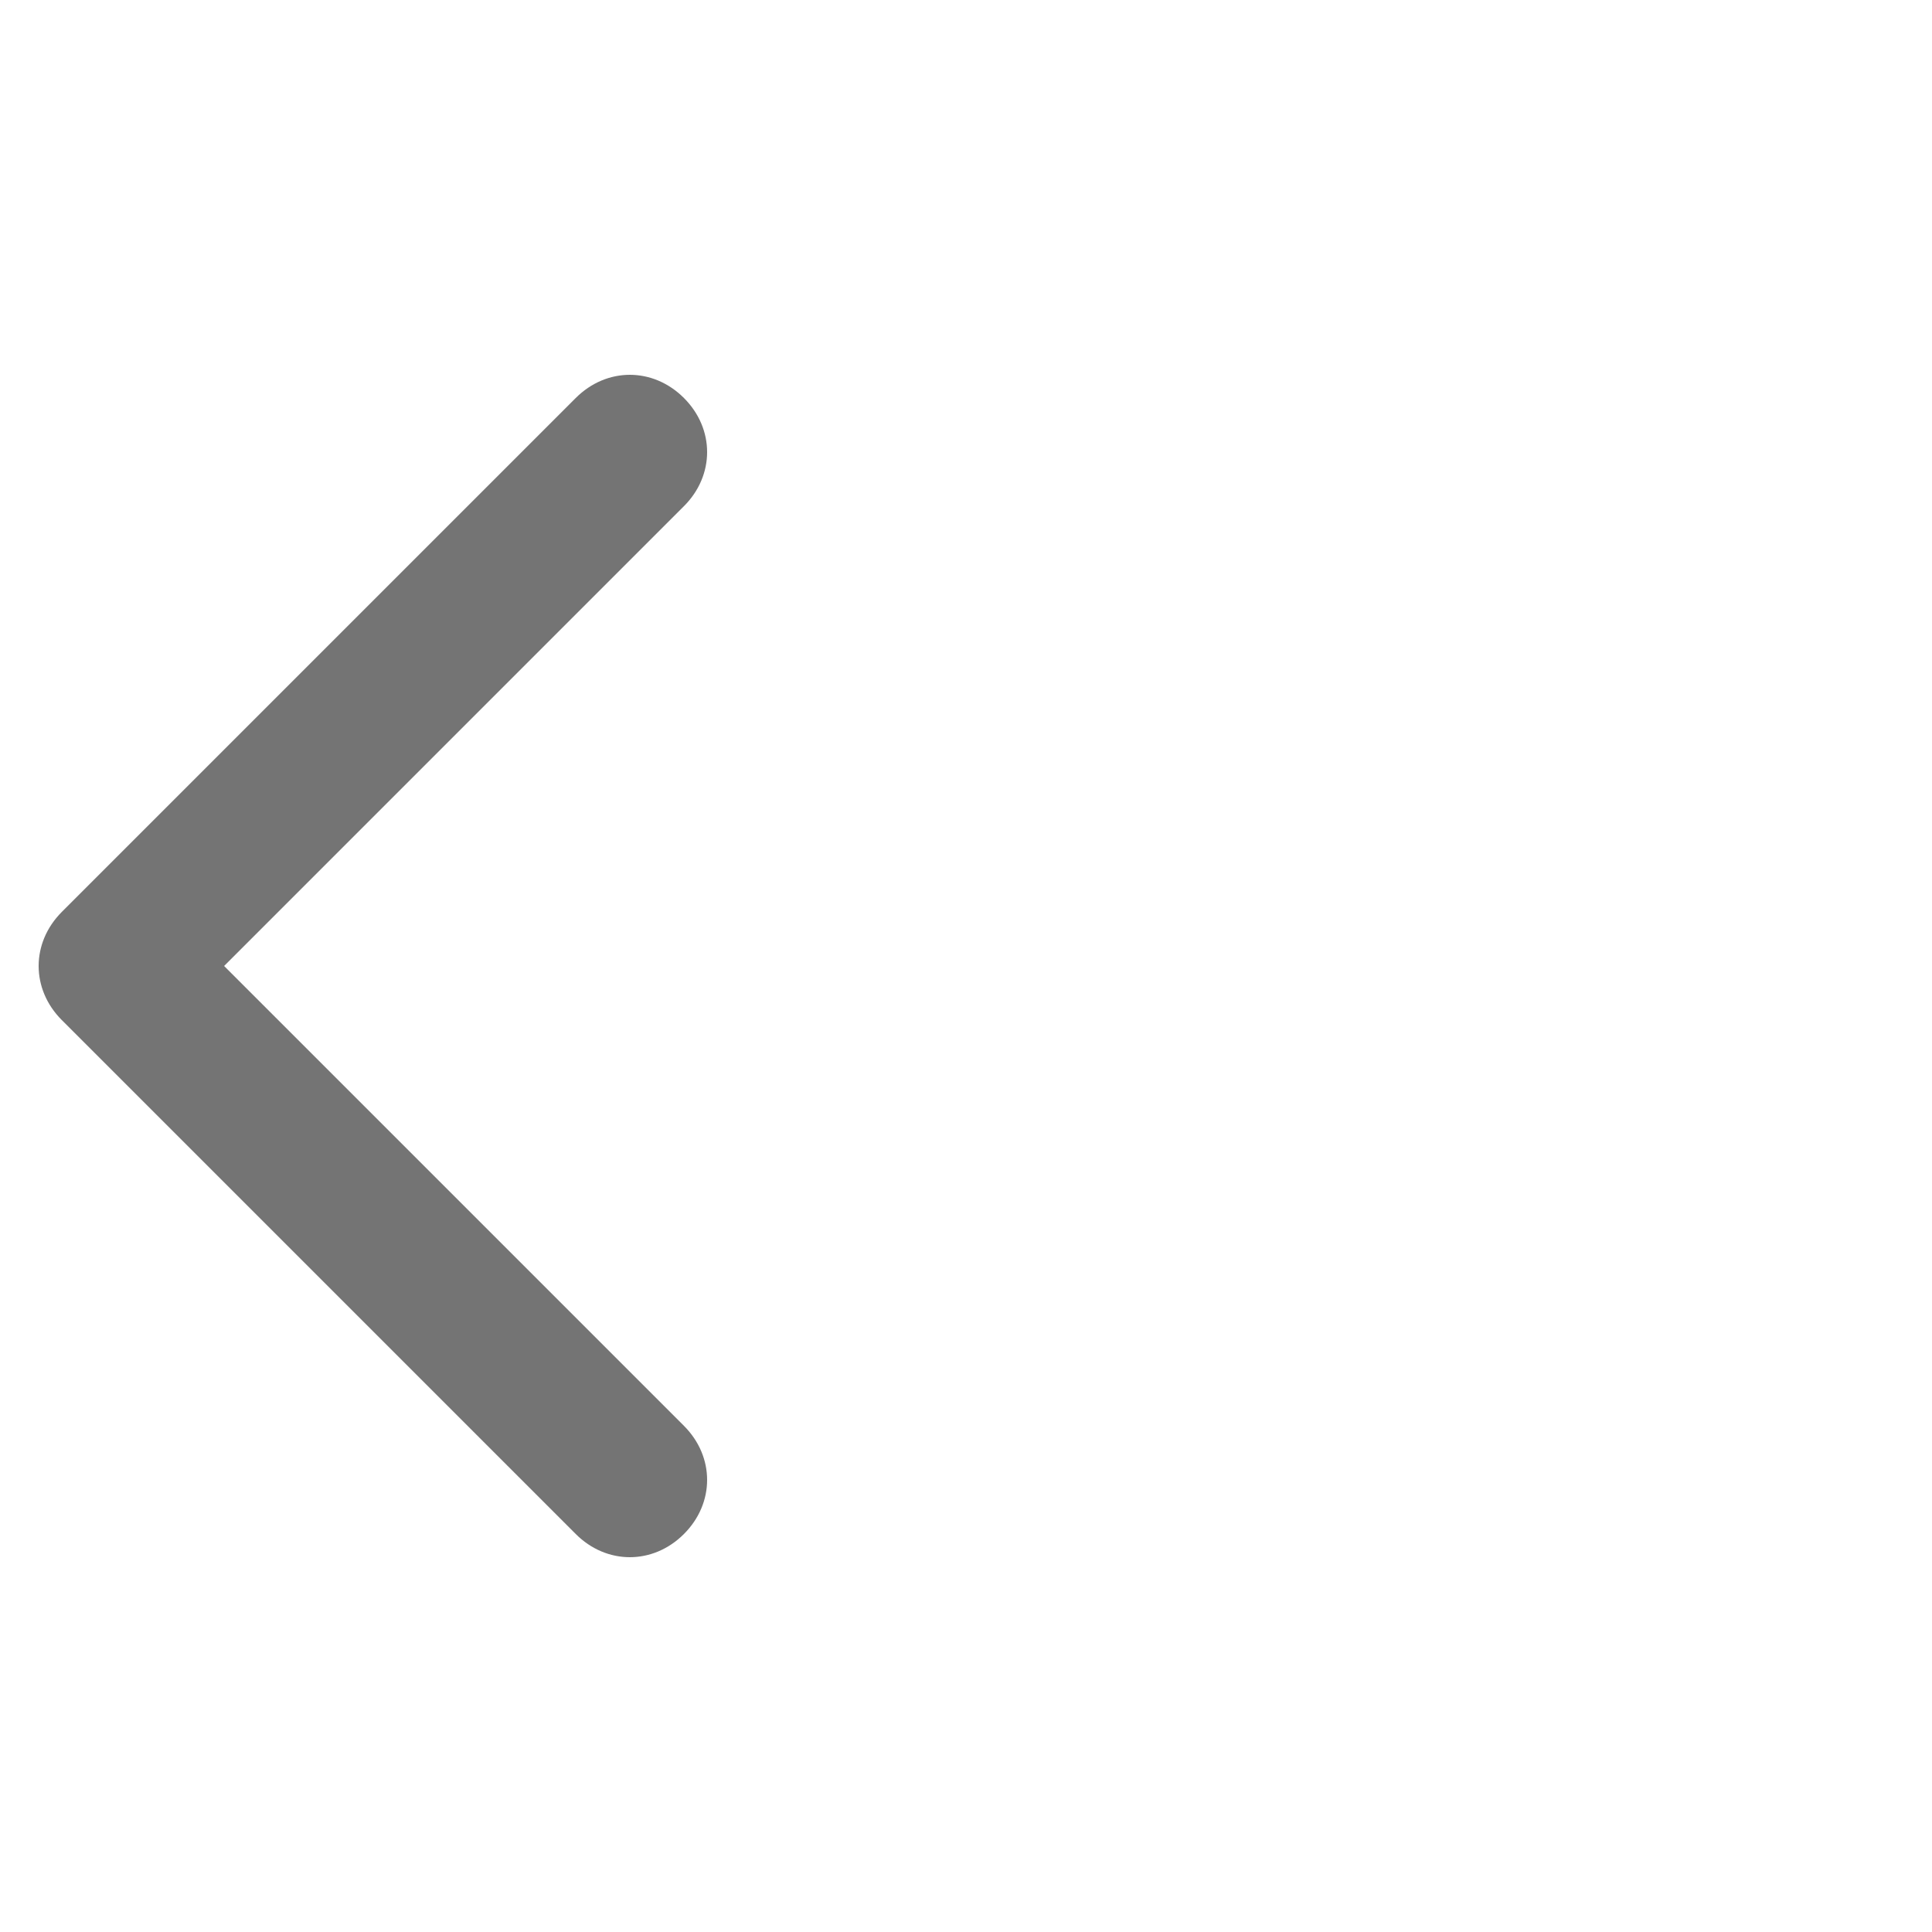
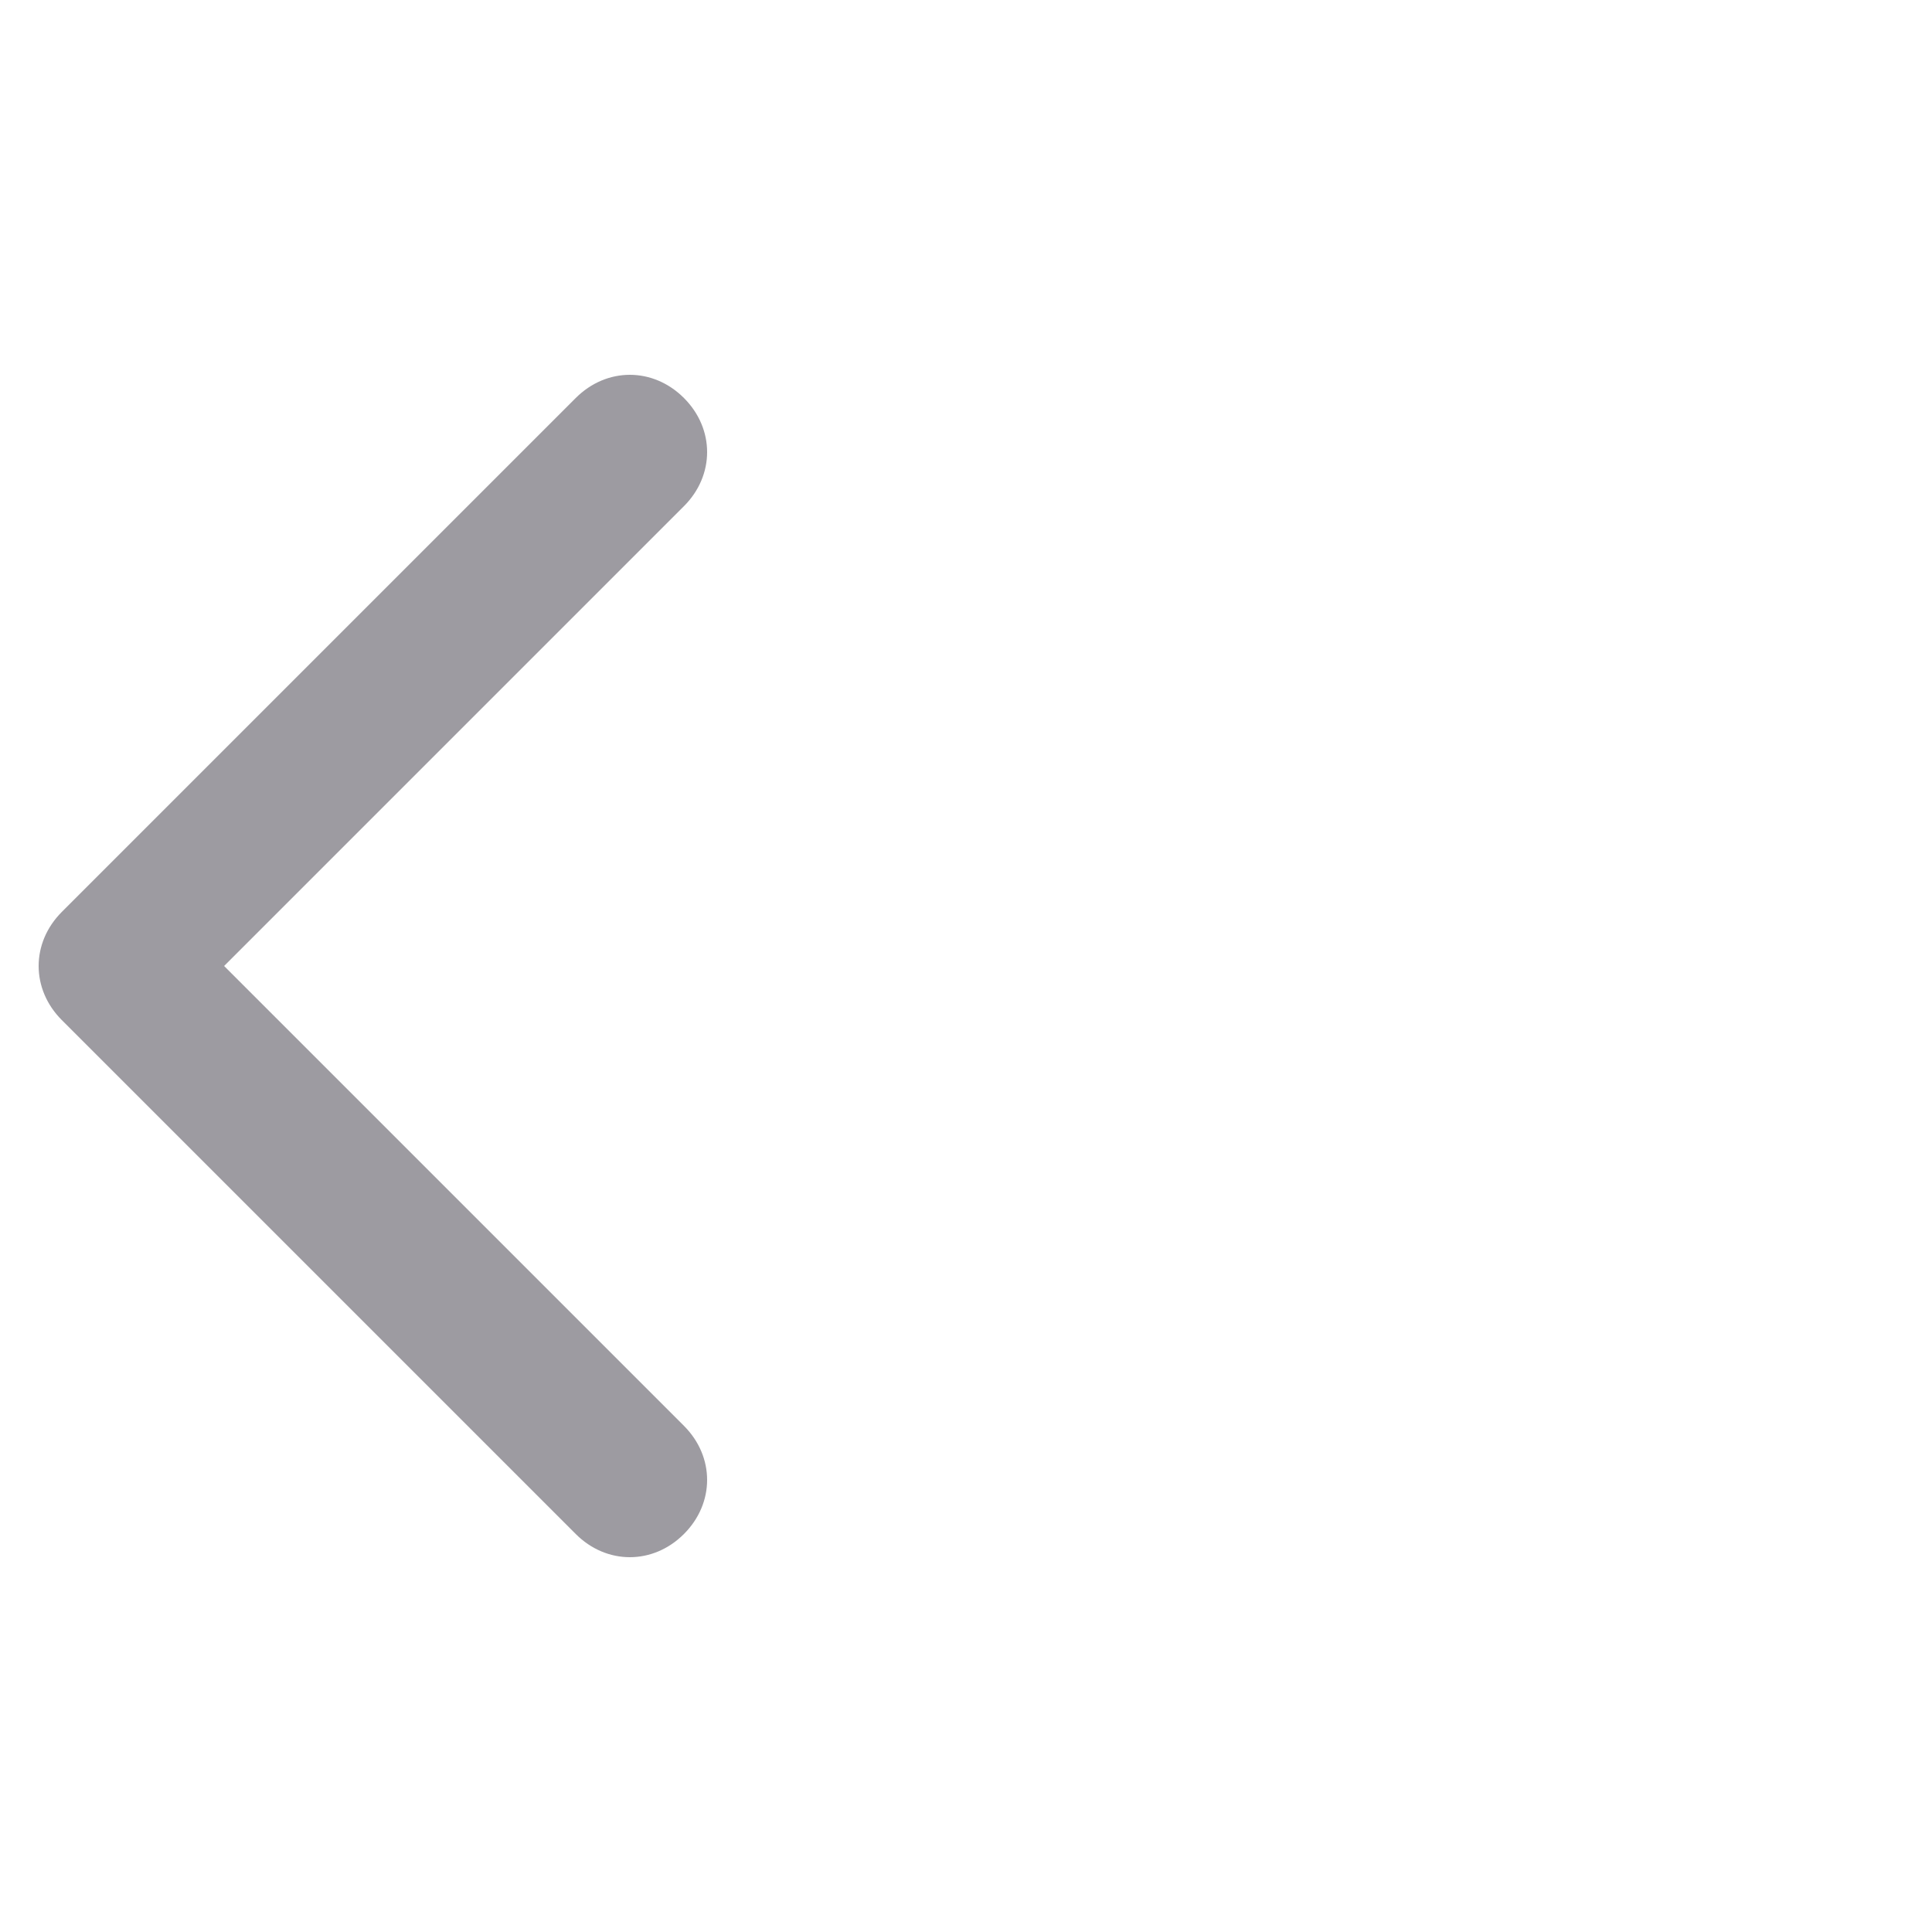
<svg xmlns="http://www.w3.org/2000/svg" version="1.1" id="Layer_1" x="0px" y="0px" viewBox="0 0 50 50" enable-background="new 0 0 50 50" xml:space="preserve">
-   <path fill="#747474" d="M16.3,40.3c-0.5,0-1-0.2-1.4-0.6L1.6,26.4C1.2,26,1,25.5,1,25s0.2-1,0.6-1.4l13.3-13.3c0.8-0.8,2-0.8,2.8,0  c0.8,0.8,0.8,2,0,2.8L5.8,25l11.9,11.9c0.8,0.8,0.8,2,0,2.8C17.3,40.1,16.8,40.3,16.3,40.3z" />
+   <path fill="#9d9ba1" d="M16.3,40.3c-0.5,0-1-0.2-1.4-0.6L1.6,26.4C1.2,26,1,25.5,1,25s0.2-1,0.6-1.4l13.3-13.3c0.8-0.8,2-0.8,2.8,0  c0.8,0.8,0.8,2,0,2.8L5.8,25l11.9,11.9c0.8,0.8,0.8,2,0,2.8C17.3,40.1,16.8,40.3,16.3,40.3z" />
</svg>
